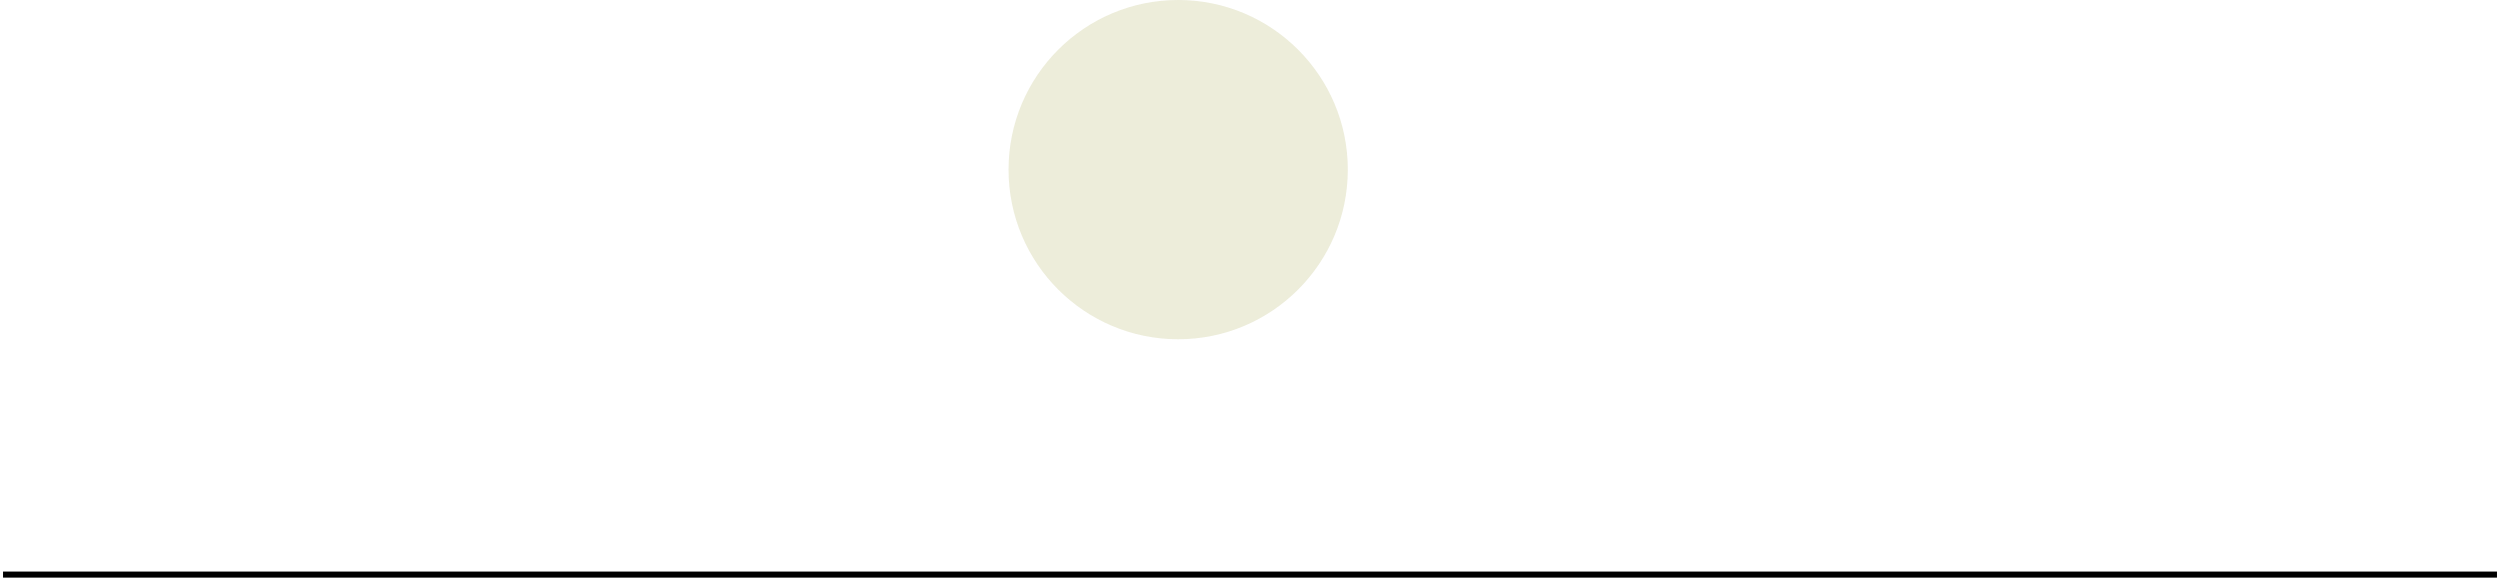
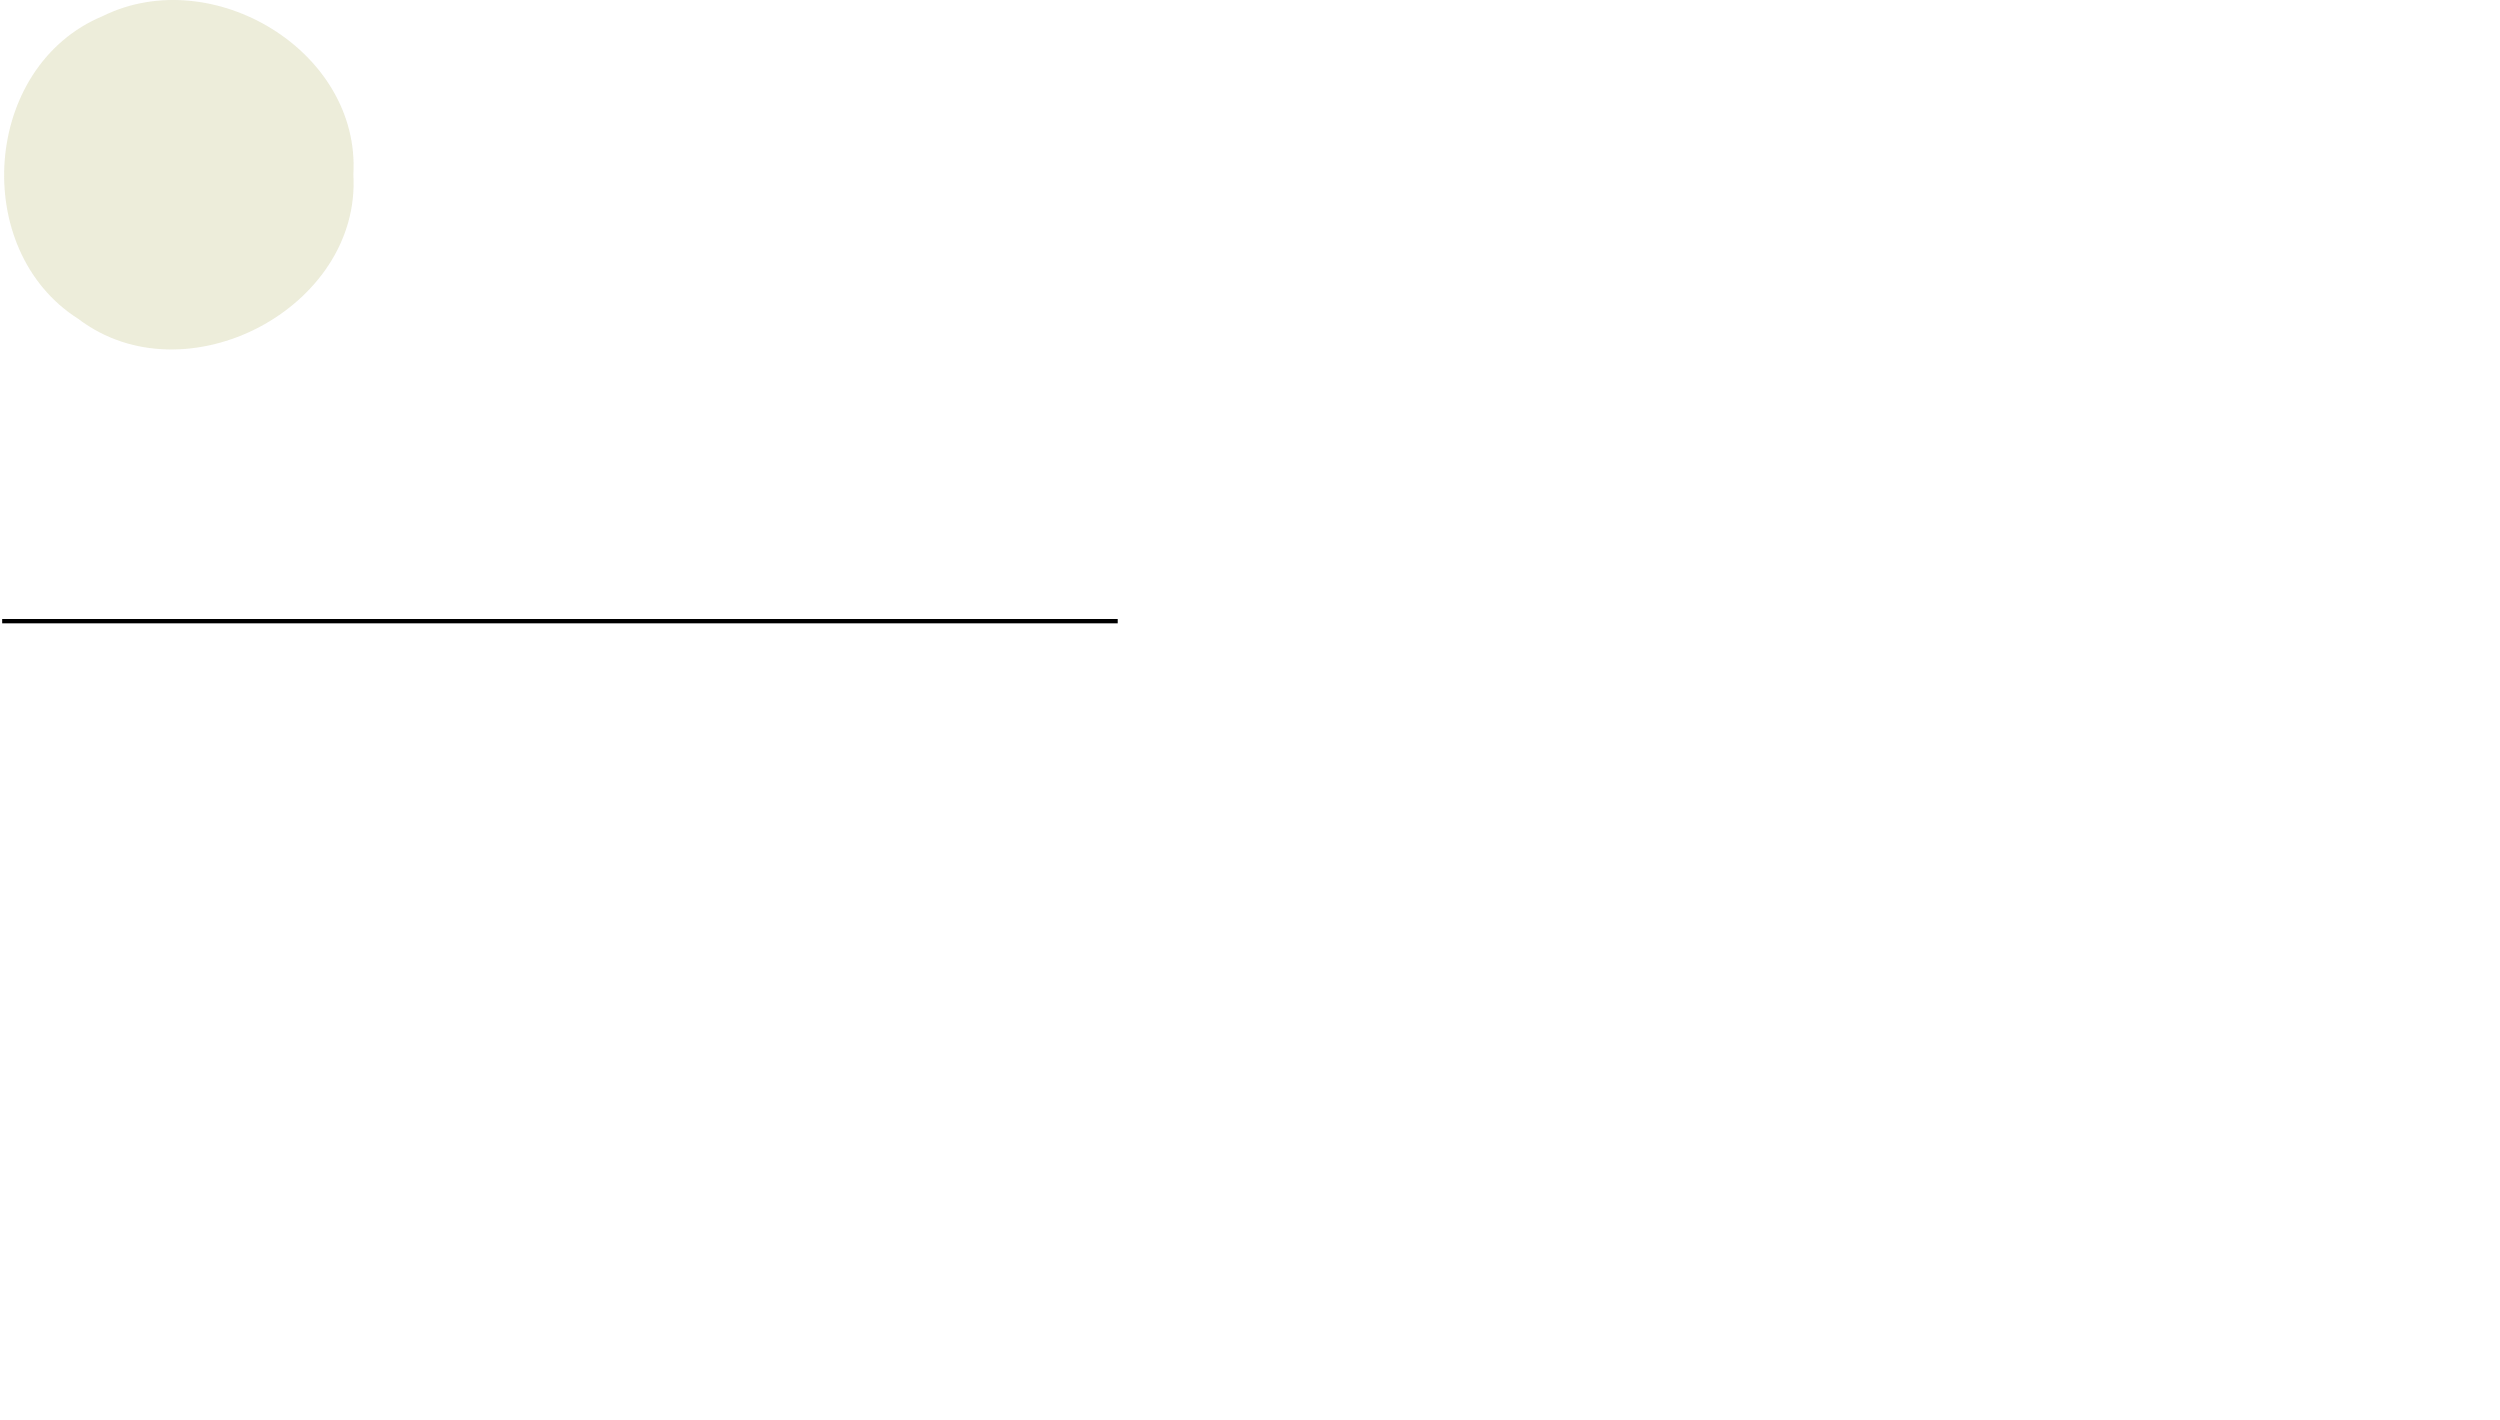
- <svg xmlns="http://www.w3.org/2000/svg" width="413.142" height="95.454" id="svg2" version="1.1">
+ <svg xmlns="http://www.w3.org/2000/svg" width="357.682" height="203.076" id="svg2" version="1.1">
  <defs id="defs4" />
-   <g id="layer1" transform="translate(-23.74366,-238.6843)">
-     <path style="fill:none;stroke:#000000;stroke-width:1px;stroke-linecap:butt;stroke-linejoin:miter;stroke-opacity:1" d="m 24.244,333.639 412.142,0" id="ledge" />
-     <path style="opacity:0.148;fill:#808000;fill-opacity:1;stroke:none" id="rock" d="m 246.477,266.716 c 0,15.482 -12.55,28.032 -28.032,28.032 -15.482,0 -28.032,-12.55 -28.032,-28.032 0,-15.481 12.55,-28.032 28.032,-28.032 15.481,0 28.032,12.55 28.032,28.032 z" />
+   <g id="layer2" style="display:inline" transform="translate(0.592872,0.5456637)">
+     <path style="fill:none;stroke:#000000;stroke-width:0.622px;stroke-linecap:butt;stroke-linejoin:miter;stroke-opacity:1;display:inline" d="m -0.282,88.325 c 53.201,0 106.403,0 159.604,0" id="ledge" />
+     <path style="opacity:0.148;fill:#808000;fill-opacity:1;stroke:none;display:inline" d="M 49.963,24.432 C 51.086,43.529 25.926,56.721 10.605,45.075 -4.921,35.227 -3.106,8.903 14.125,1.749 29.707,-5.935 51.003,6.702 49.963,24.432 z" id="rock" />
  </g>
</svg>
